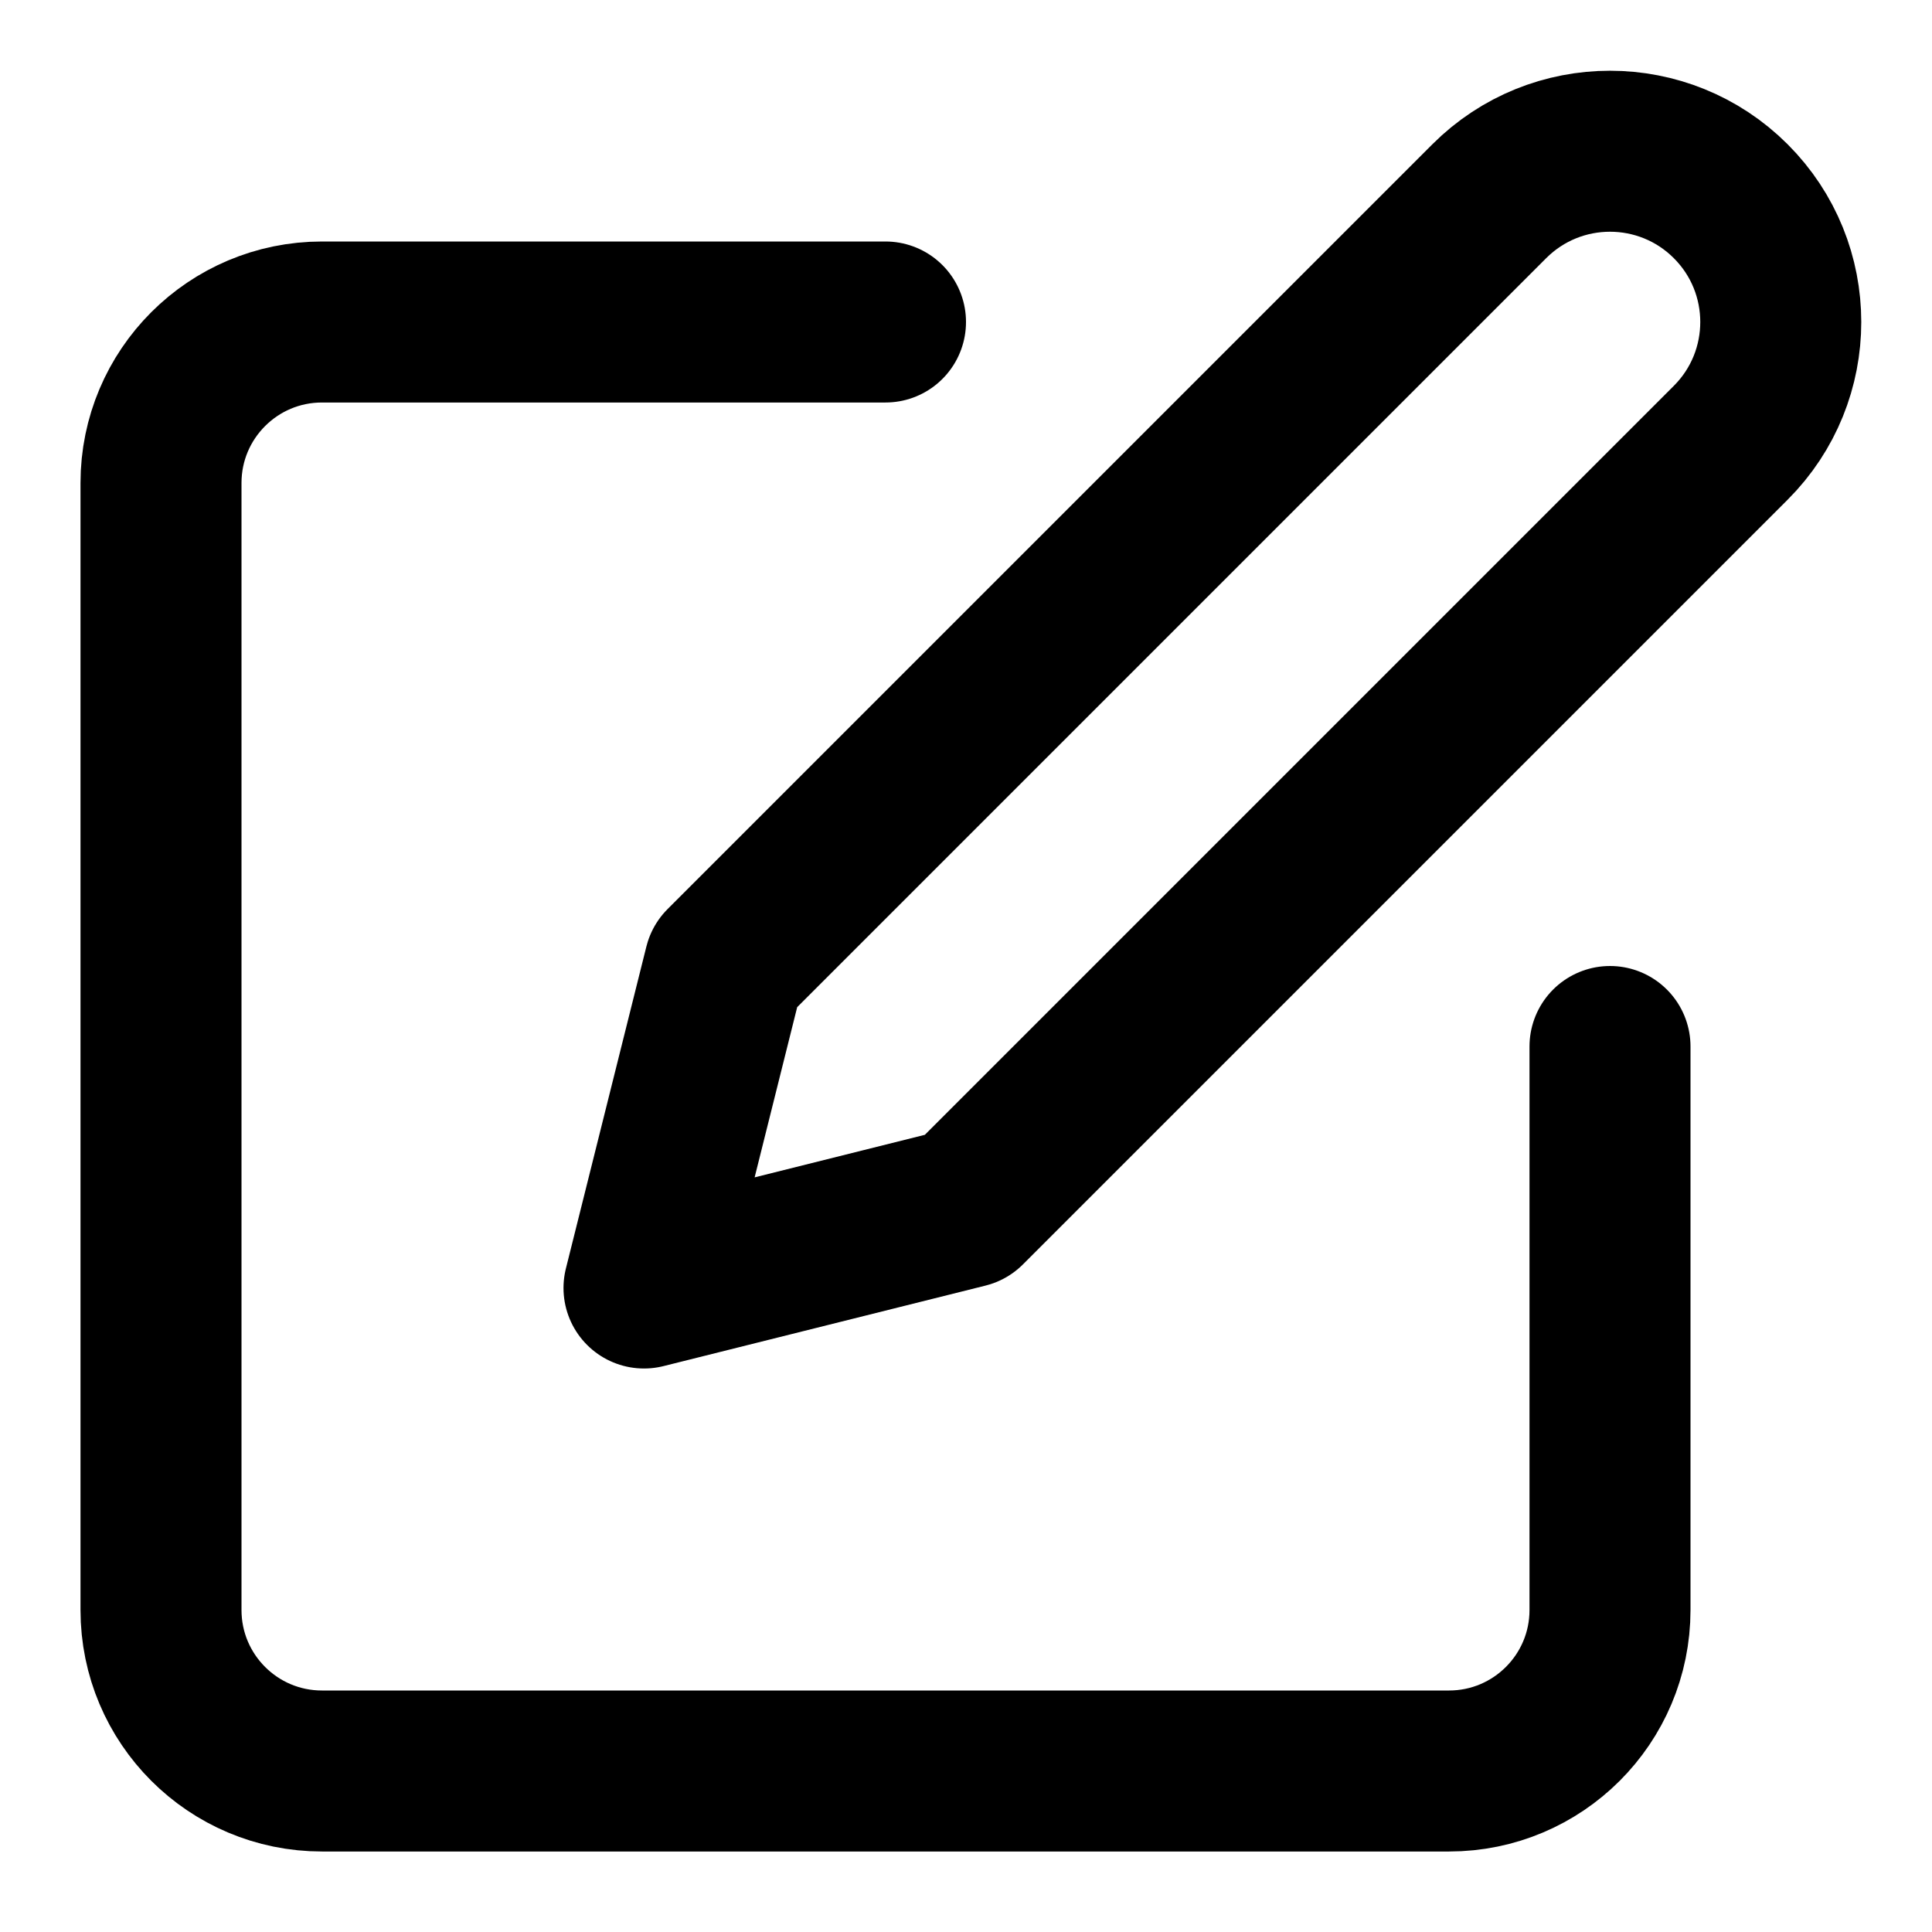
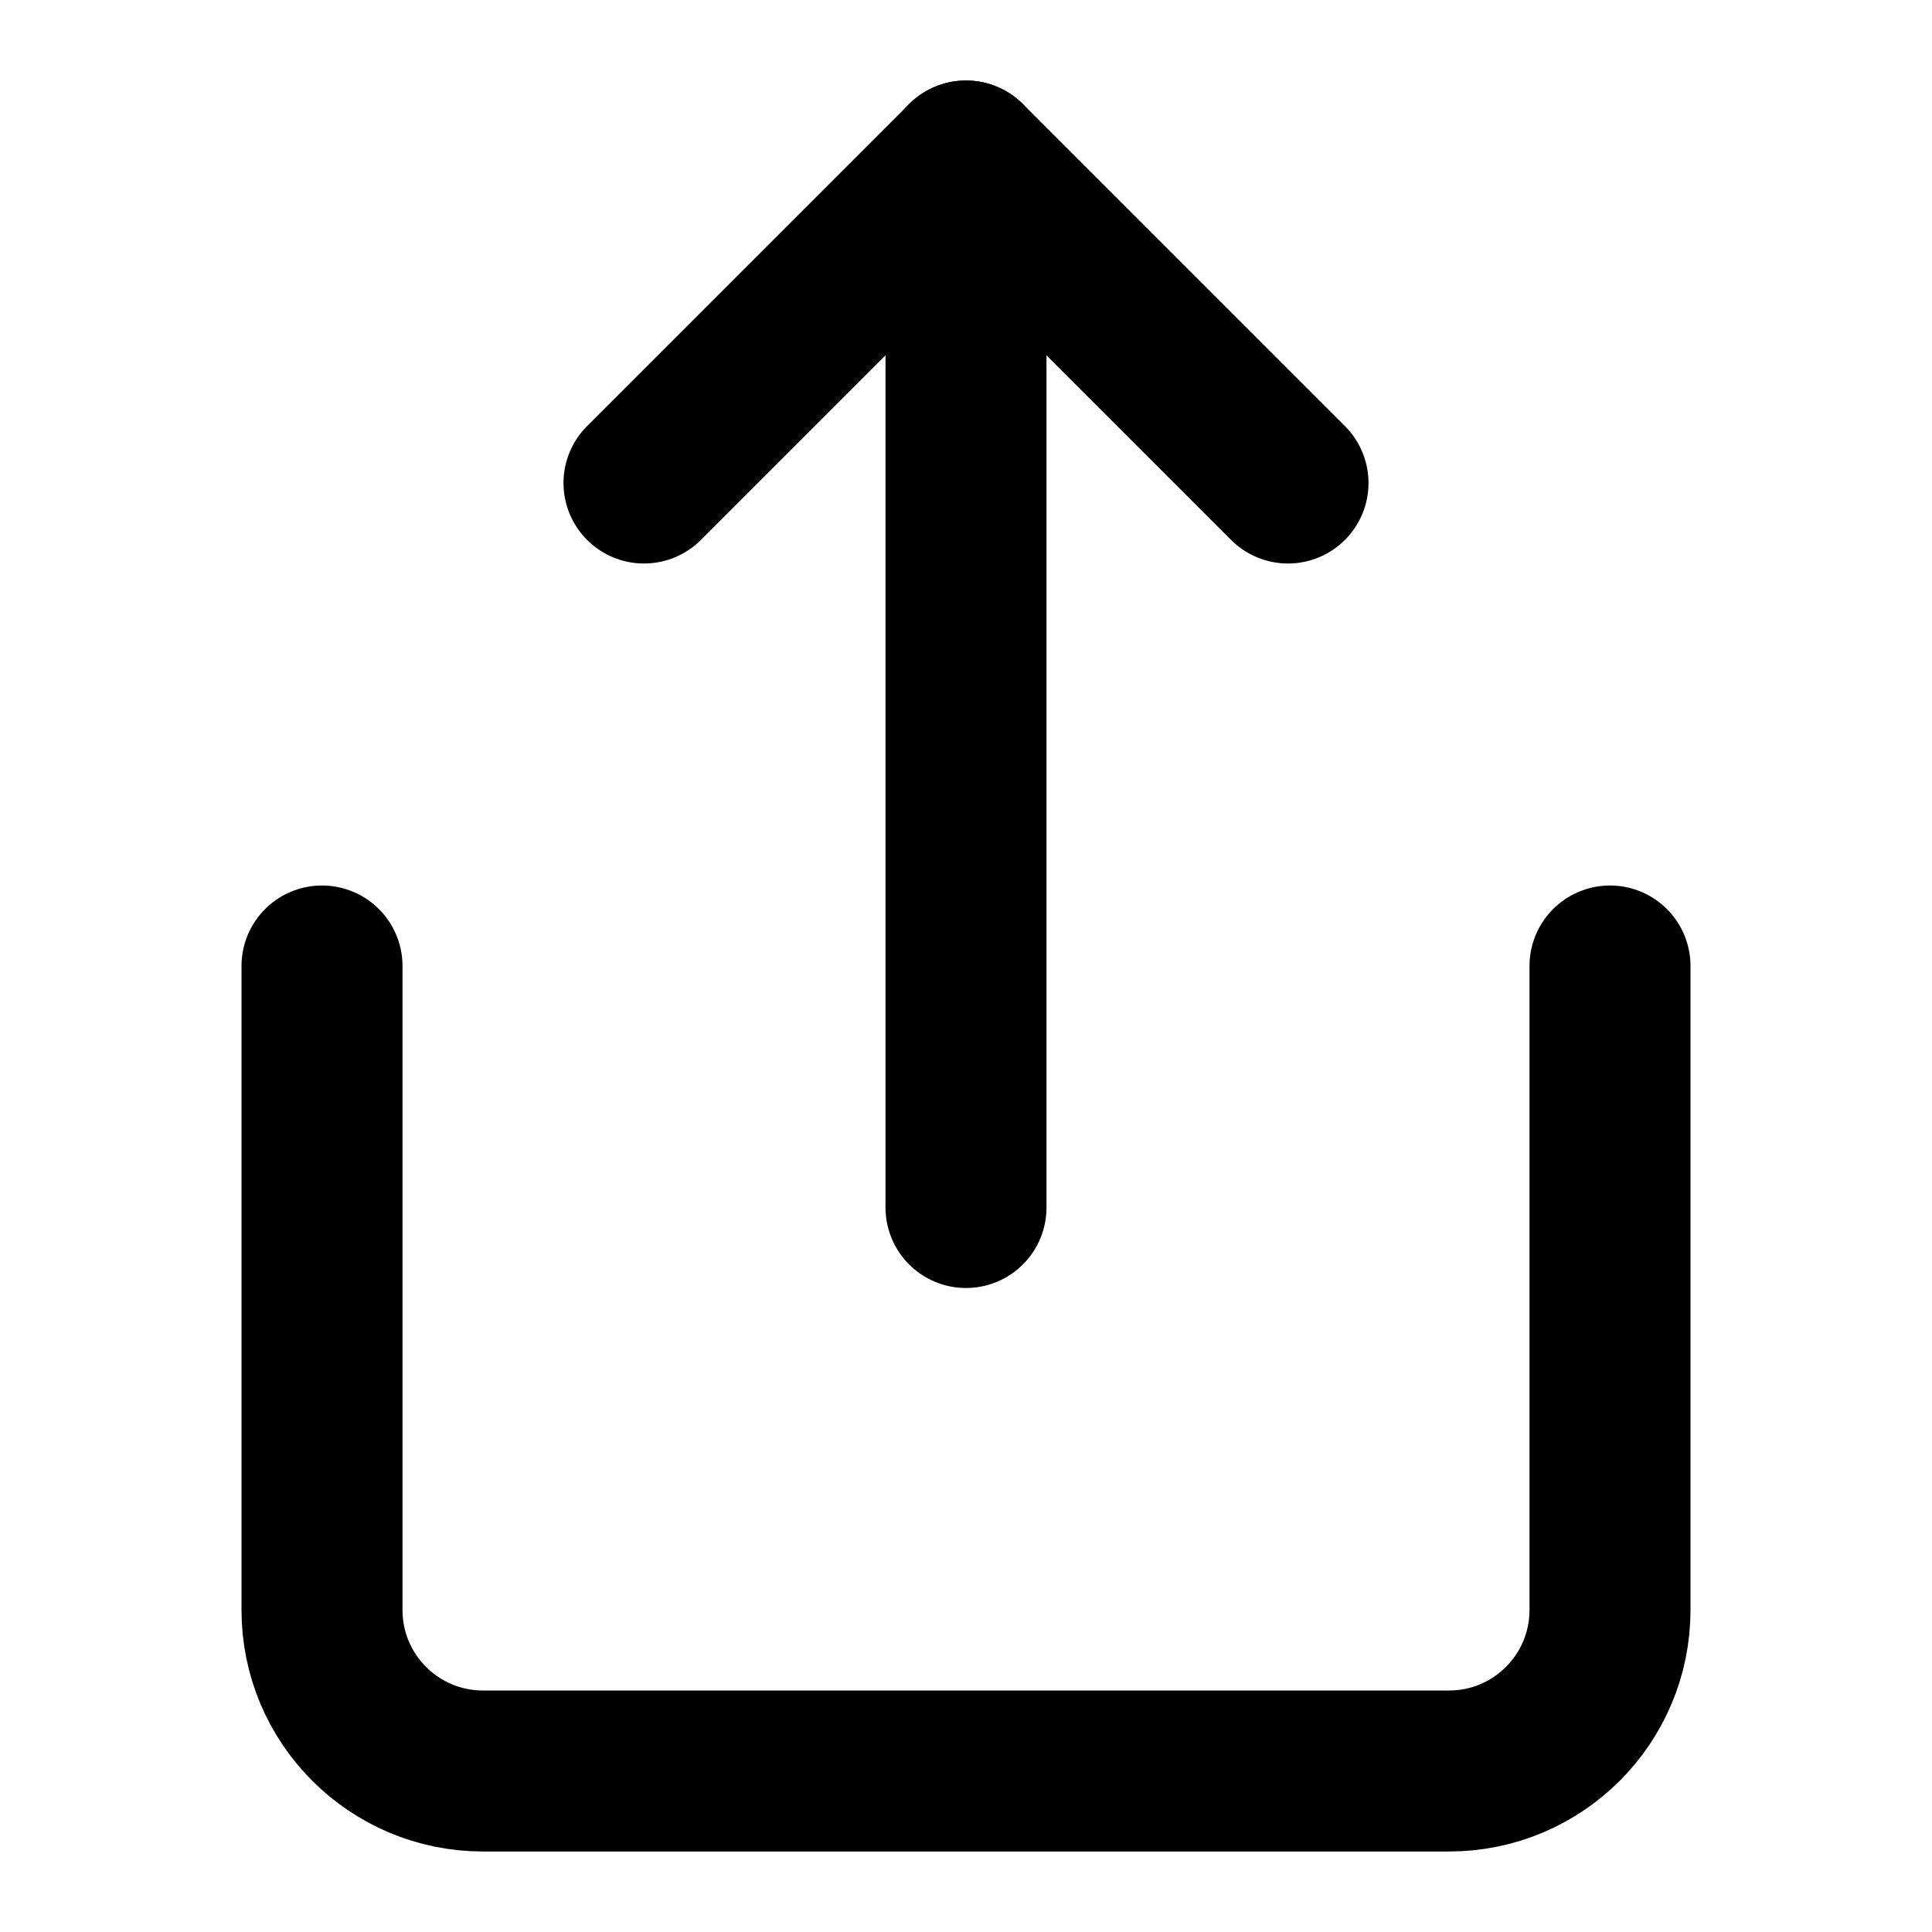
<svg xmlns="http://www.w3.org/2000/svg" stroke="currentColor" fill="none" stroke-width="2" viewBox="0 0 24 24" stroke-linecap="round" stroke-linejoin="round" class="h-4 w-4" height="1em" width="1em">
-   <path d="M11 4H4a2 2 0 0 0-2 2v14a2 2 0 0 0 2 2h14a2 2 0 0 0 2-2v-7" />
-   <path d="M18.5 2.5a2.121 2.121 0 0 1 3 3L12 15l-4 1 1-4 9.5-9.5z" />
+   <path d="M4 12v8a2 2 0 0 0 2 2h12a2 2 0 0 0 2-2v-8" />
+   <polyline points="16 6 12 2 8 6" />
+   <line x1="12" y1="2" x2="12" y2="15" />
</svg>
